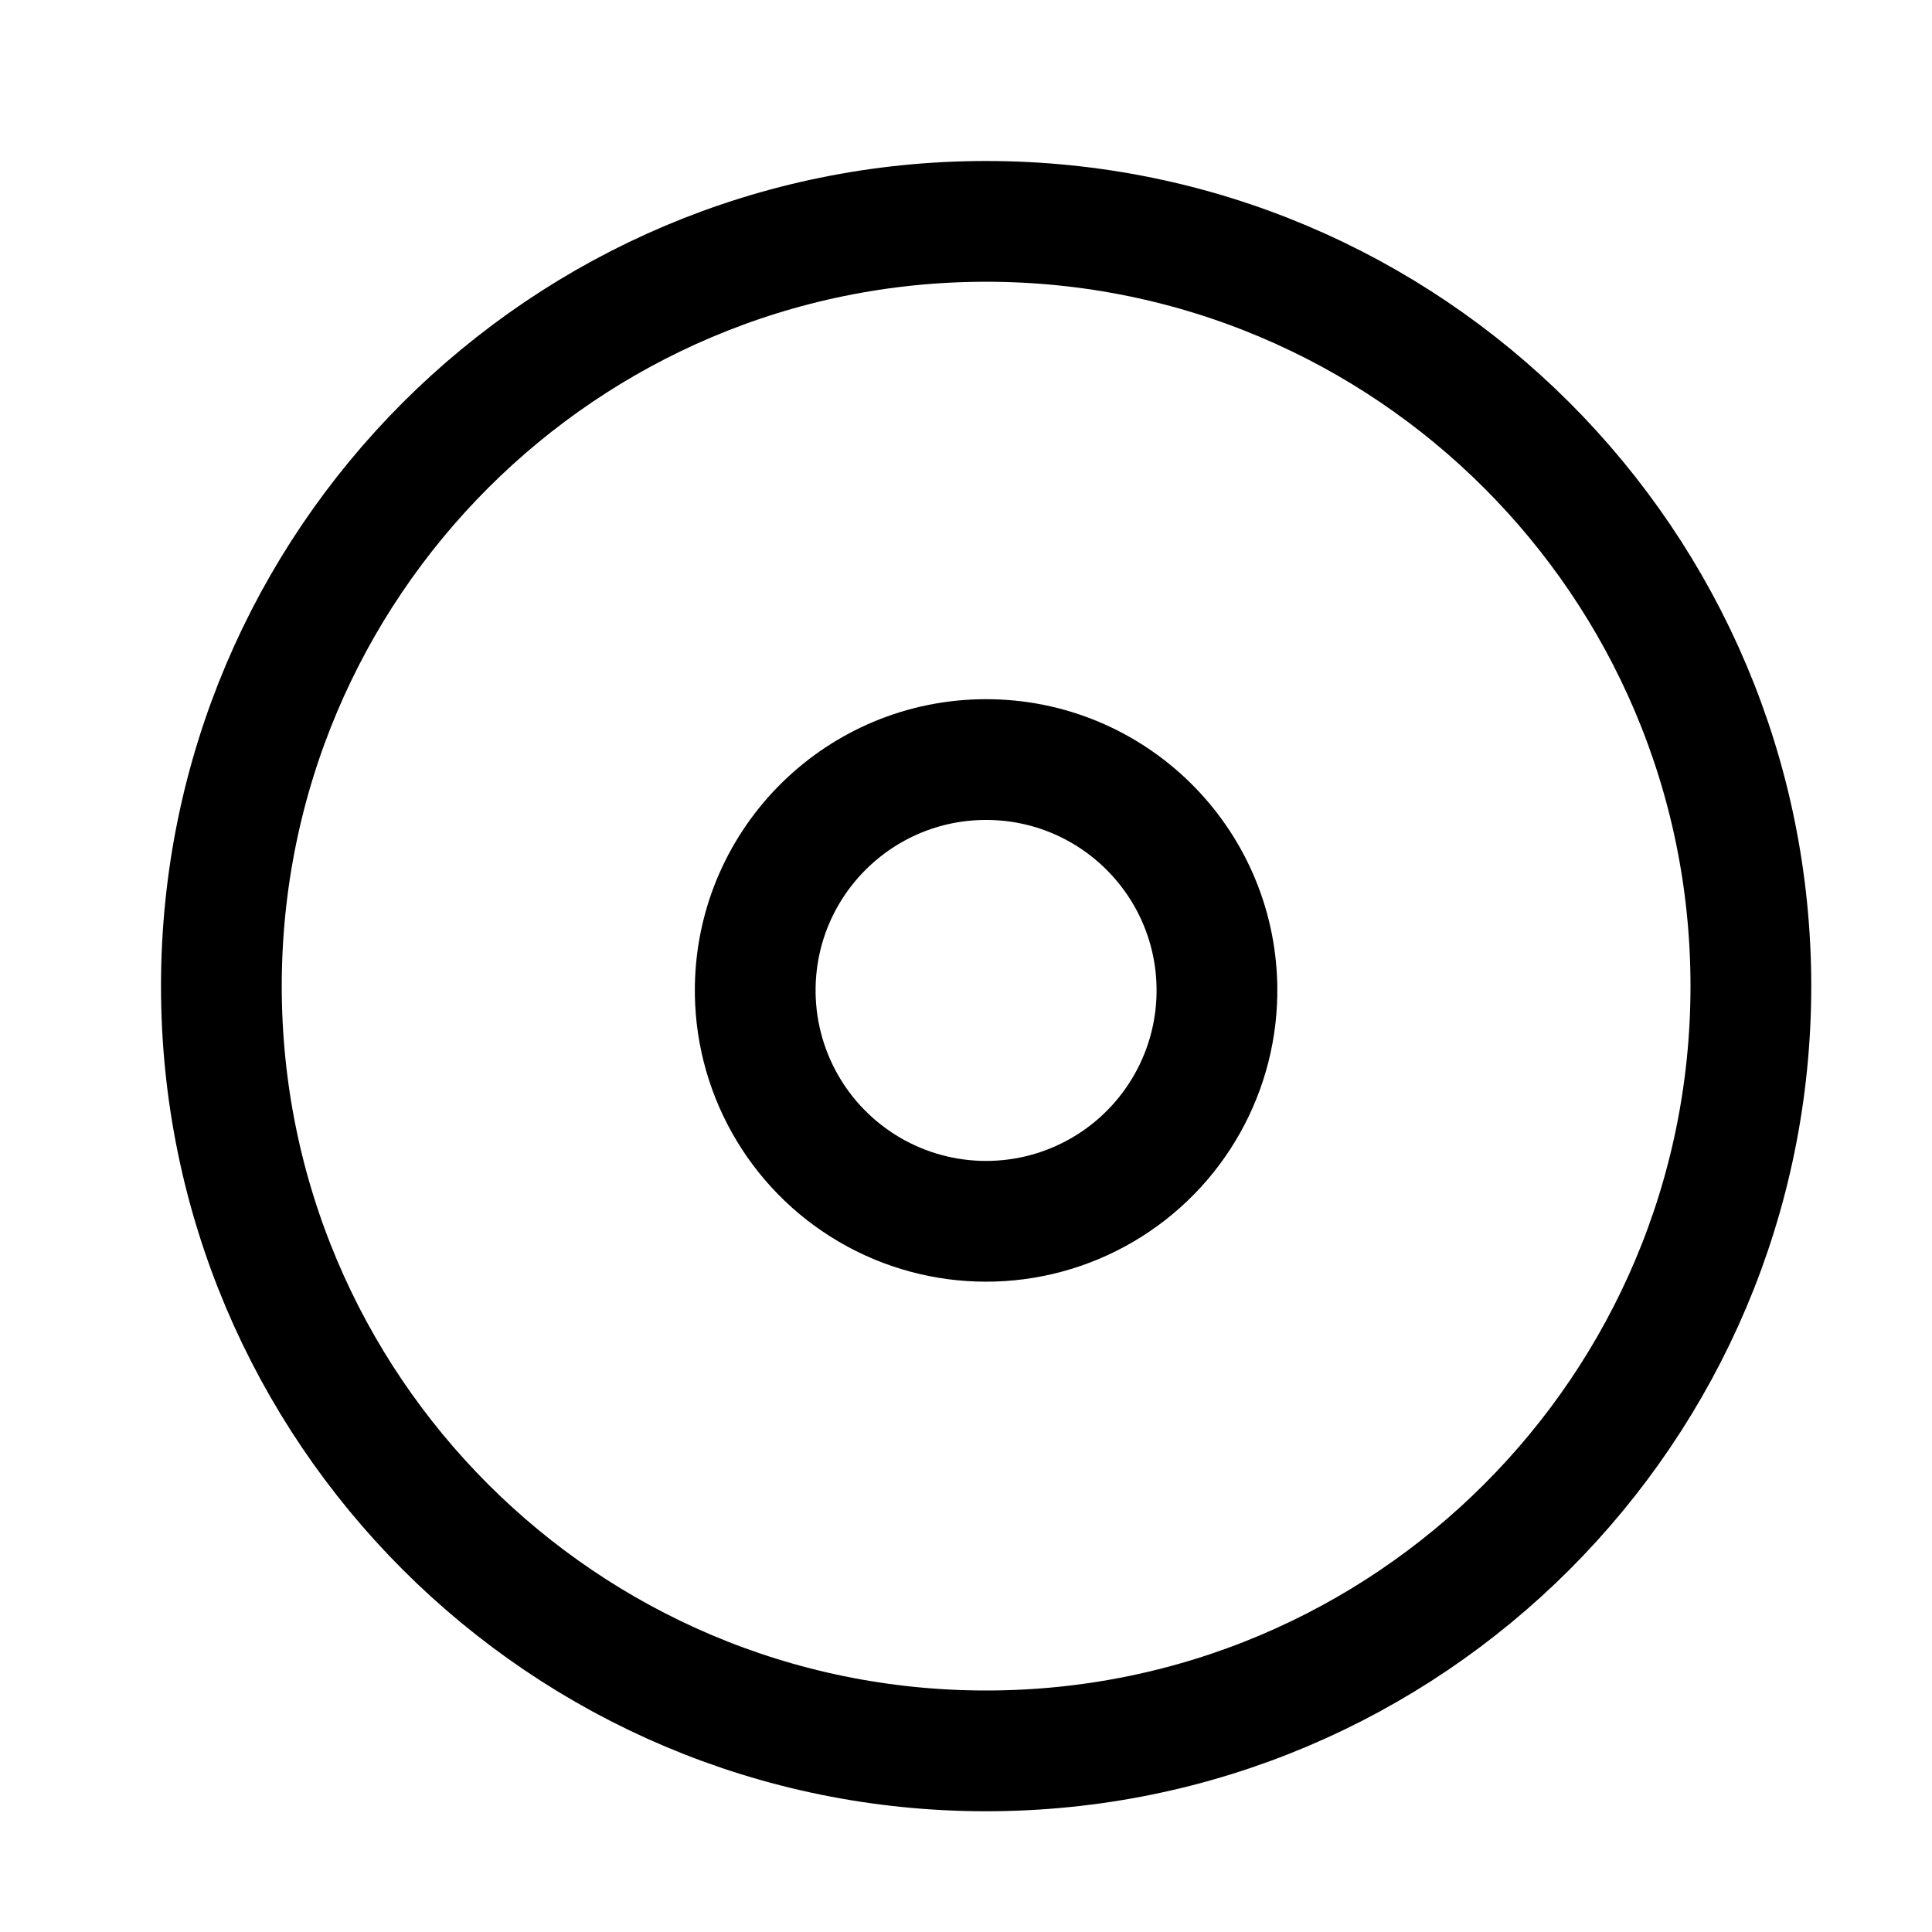
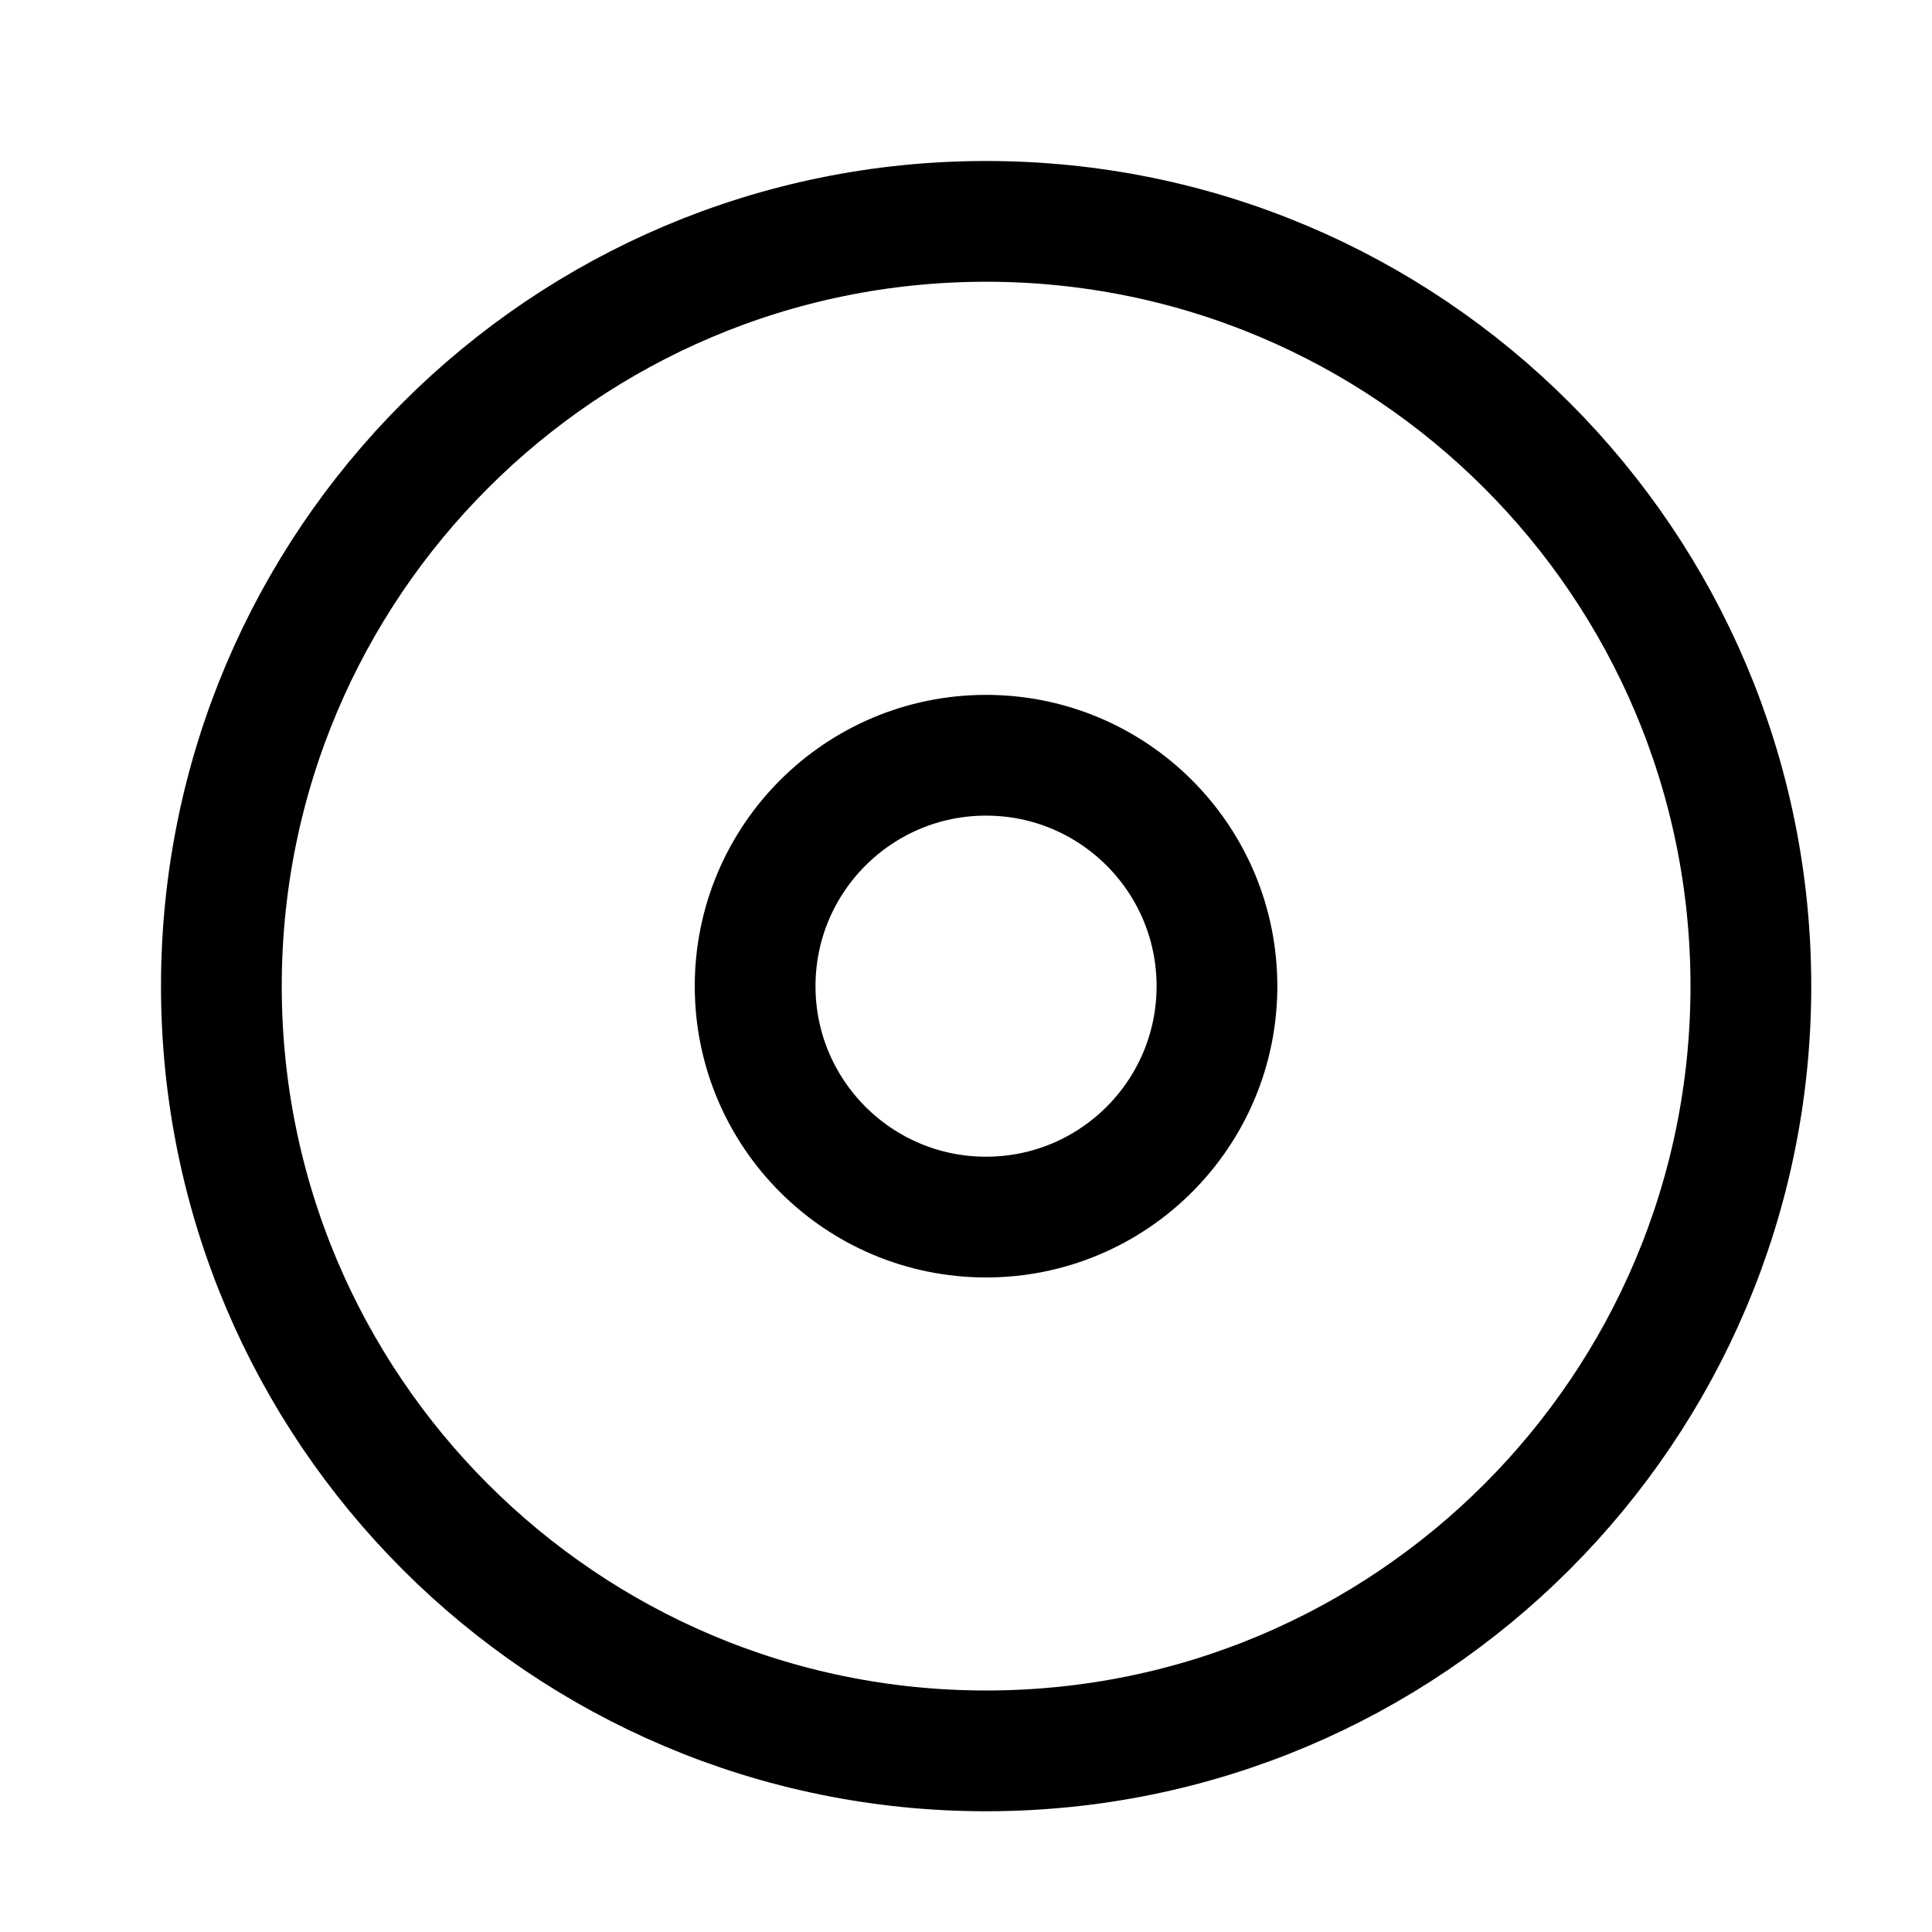
<svg xmlns="http://www.w3.org/2000/svg" width="24" height="24">
  <g fill="none" stroke="currentColor" stroke-width="1.5">
-     <path d="M21.75 12.25a9.5 9.5 0 1 1-19 0 9.5 9.5 0 0 1 19 0Z" />
-     <path d="M15.117 12.25a2.868 2.868 0 1 1-5.735 0 2.868 2.868 0 0 1 5.735 0Z" />
+     <path d="M12.25 2.75a9.5 9.5 0 1 1 0 19 9.5 9.5 0 0 1 0-19Z" />
+     <path d="M12.249 9.382a2.868 2.868 0 1 1 0 5.737 2.868 2.868 0 0 1 0-5.737Z" />
  </g>
</svg>
